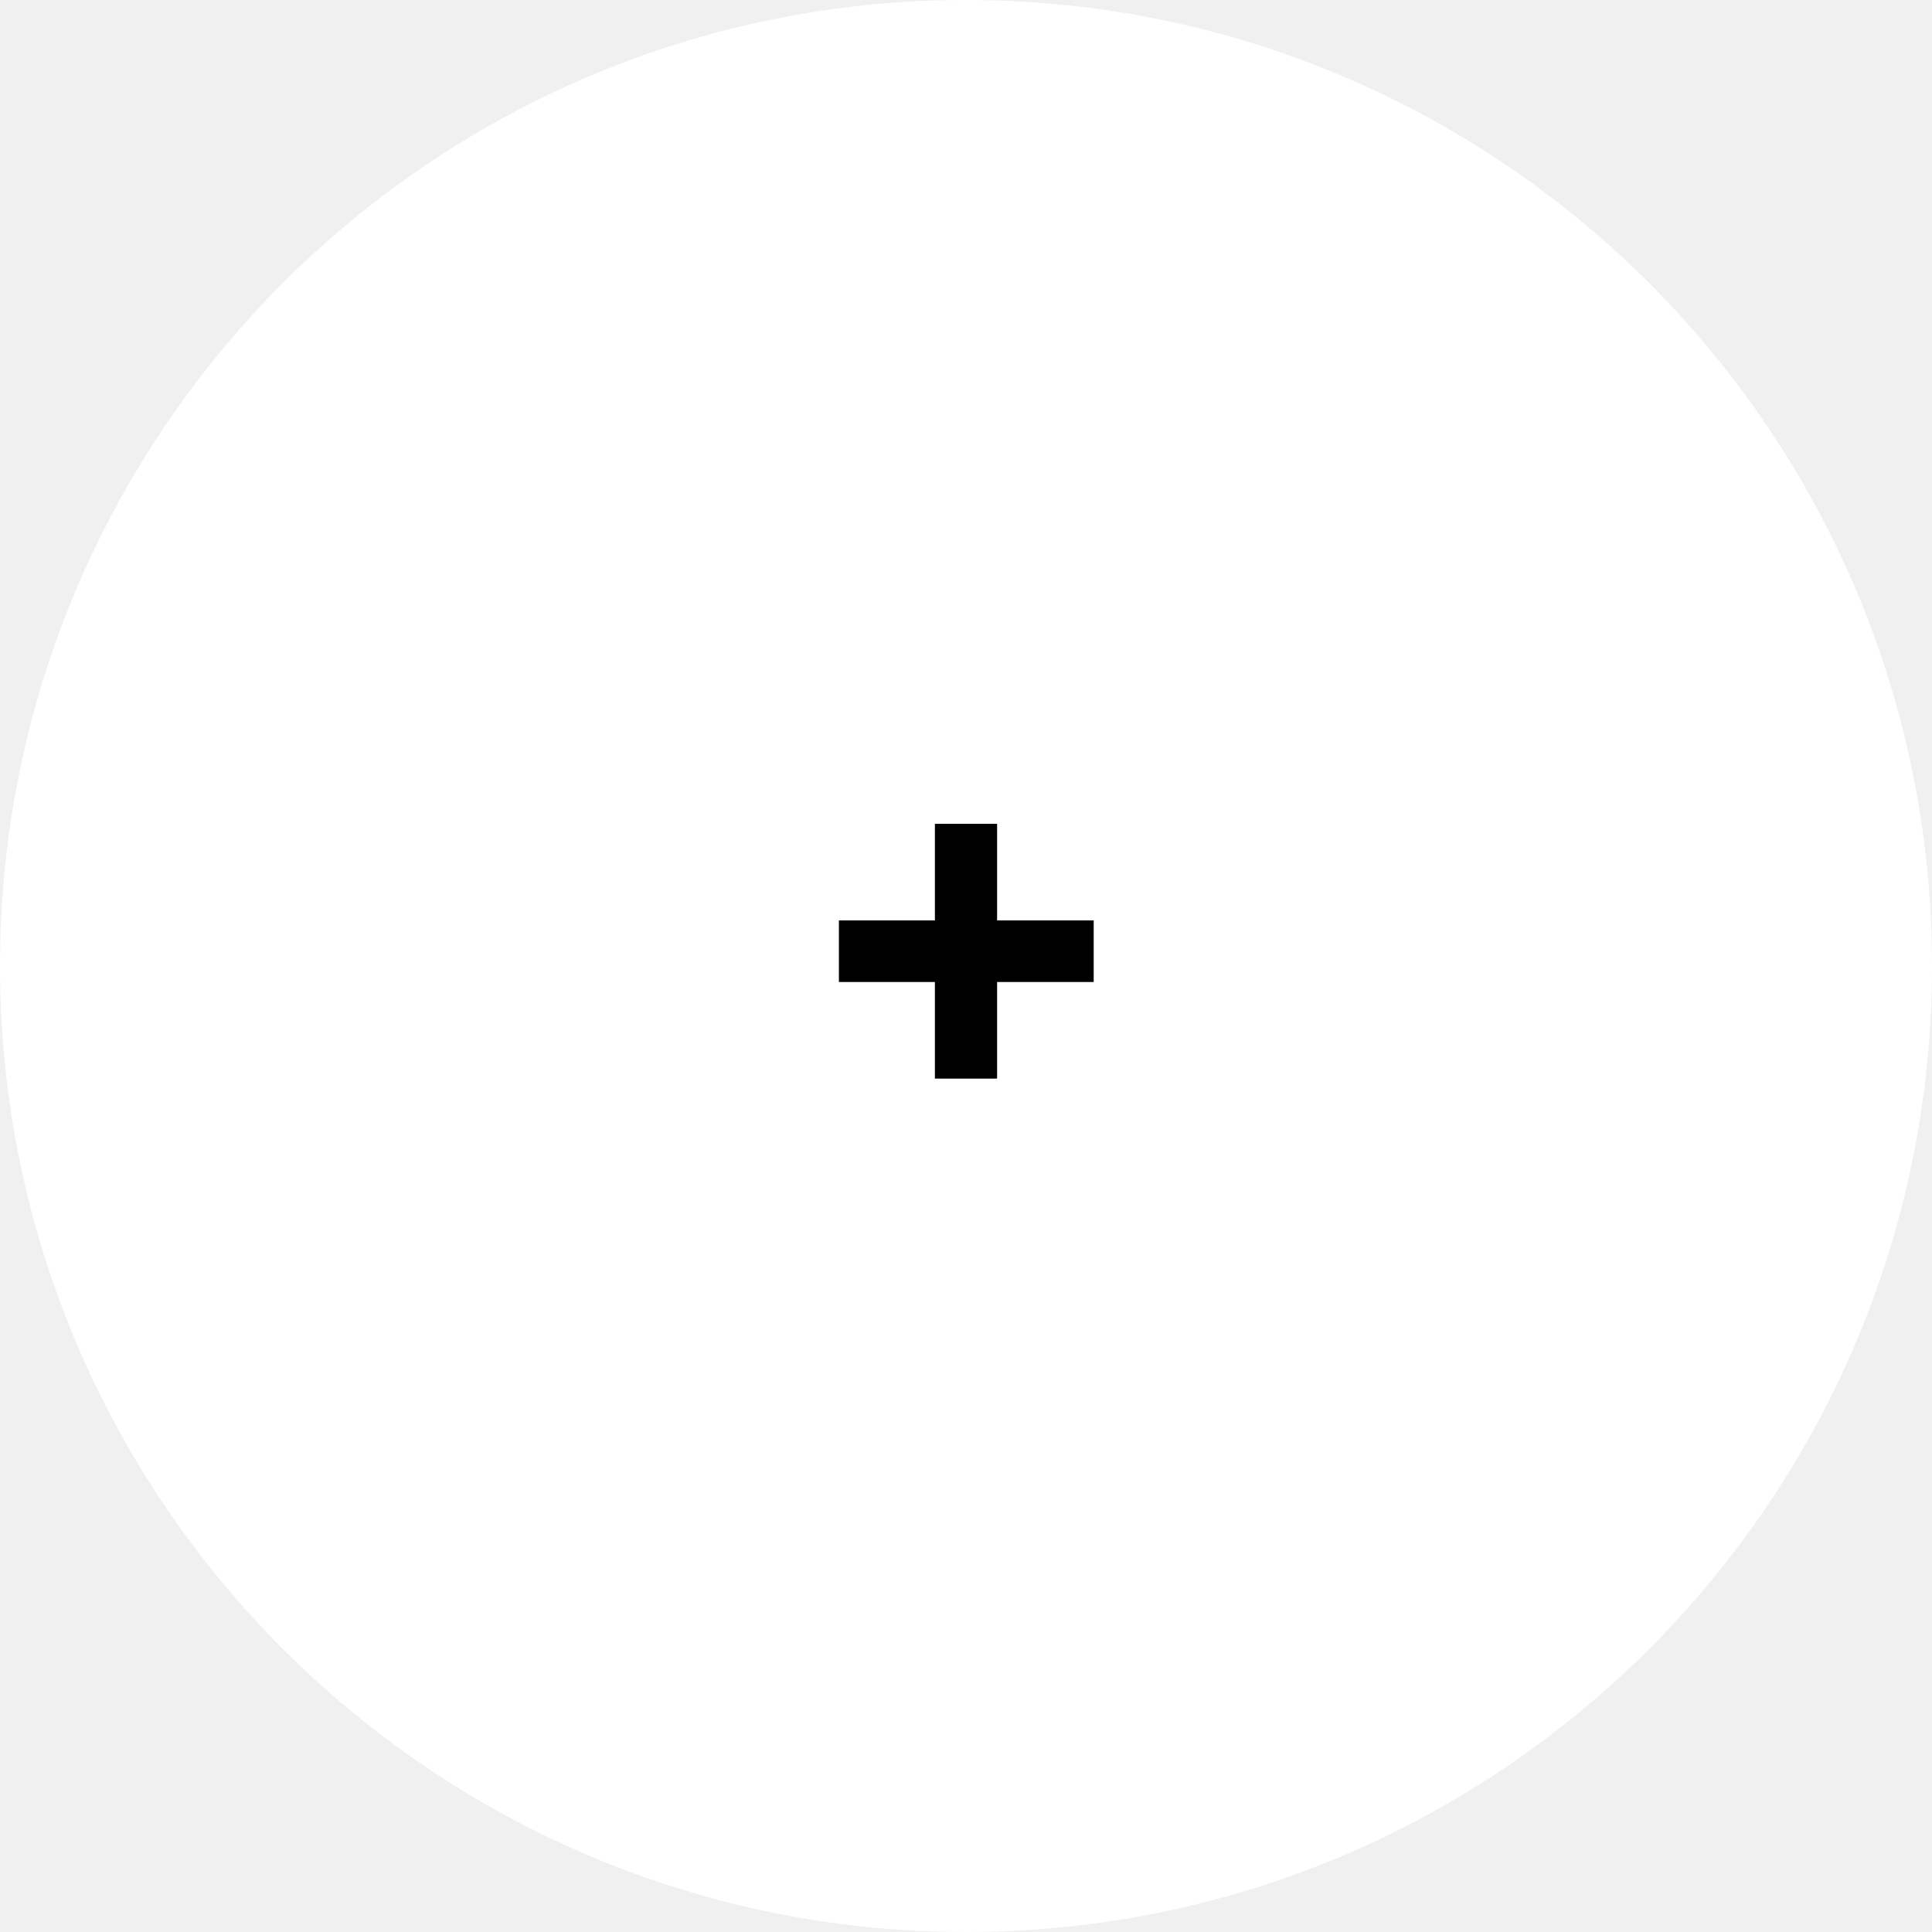
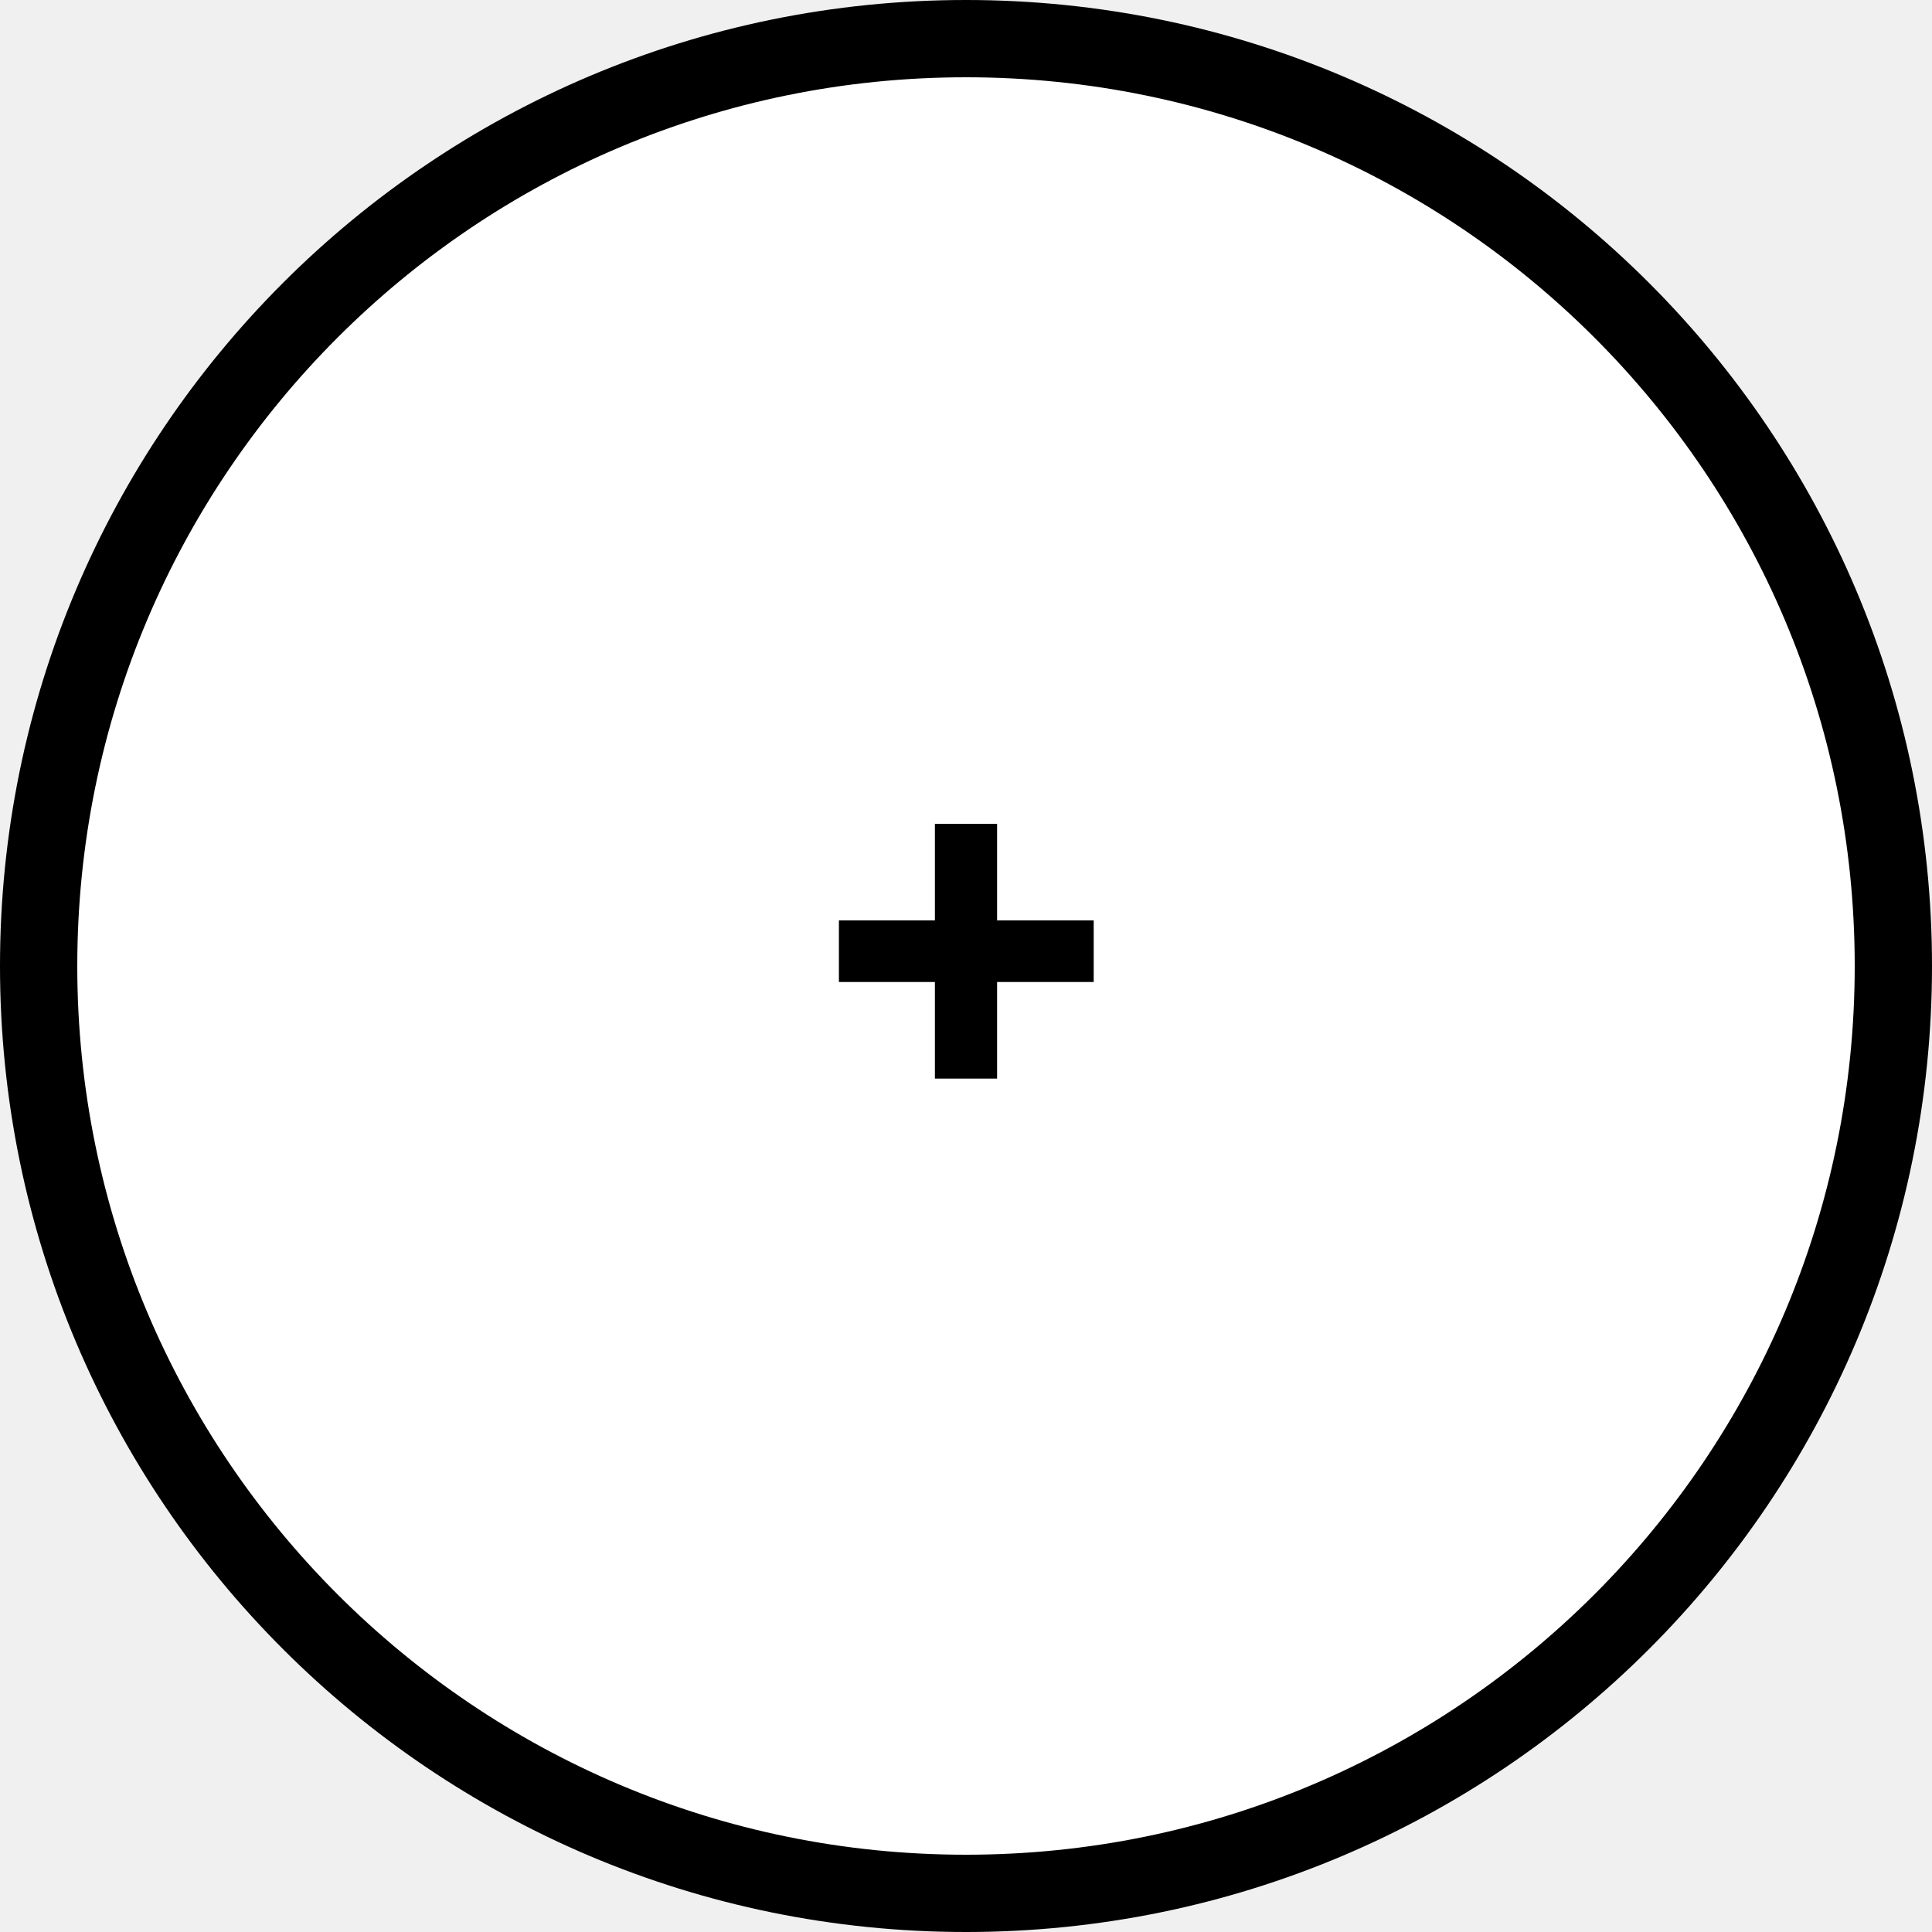
<svg xmlns="http://www.w3.org/2000/svg" viewBox="0 0 50 50">
-   <circle fill="white" stroke="white" stroke-width="2" cx="25" cy="25" r="24" />
+   <circle fill="white" stroke="black" stroke-width="2" cx="25" cy="25" r="24" />
  <text stroke="black" x="50%" y="50%" dy=".3em" text-anchor="middle">+</text>
</svg>
